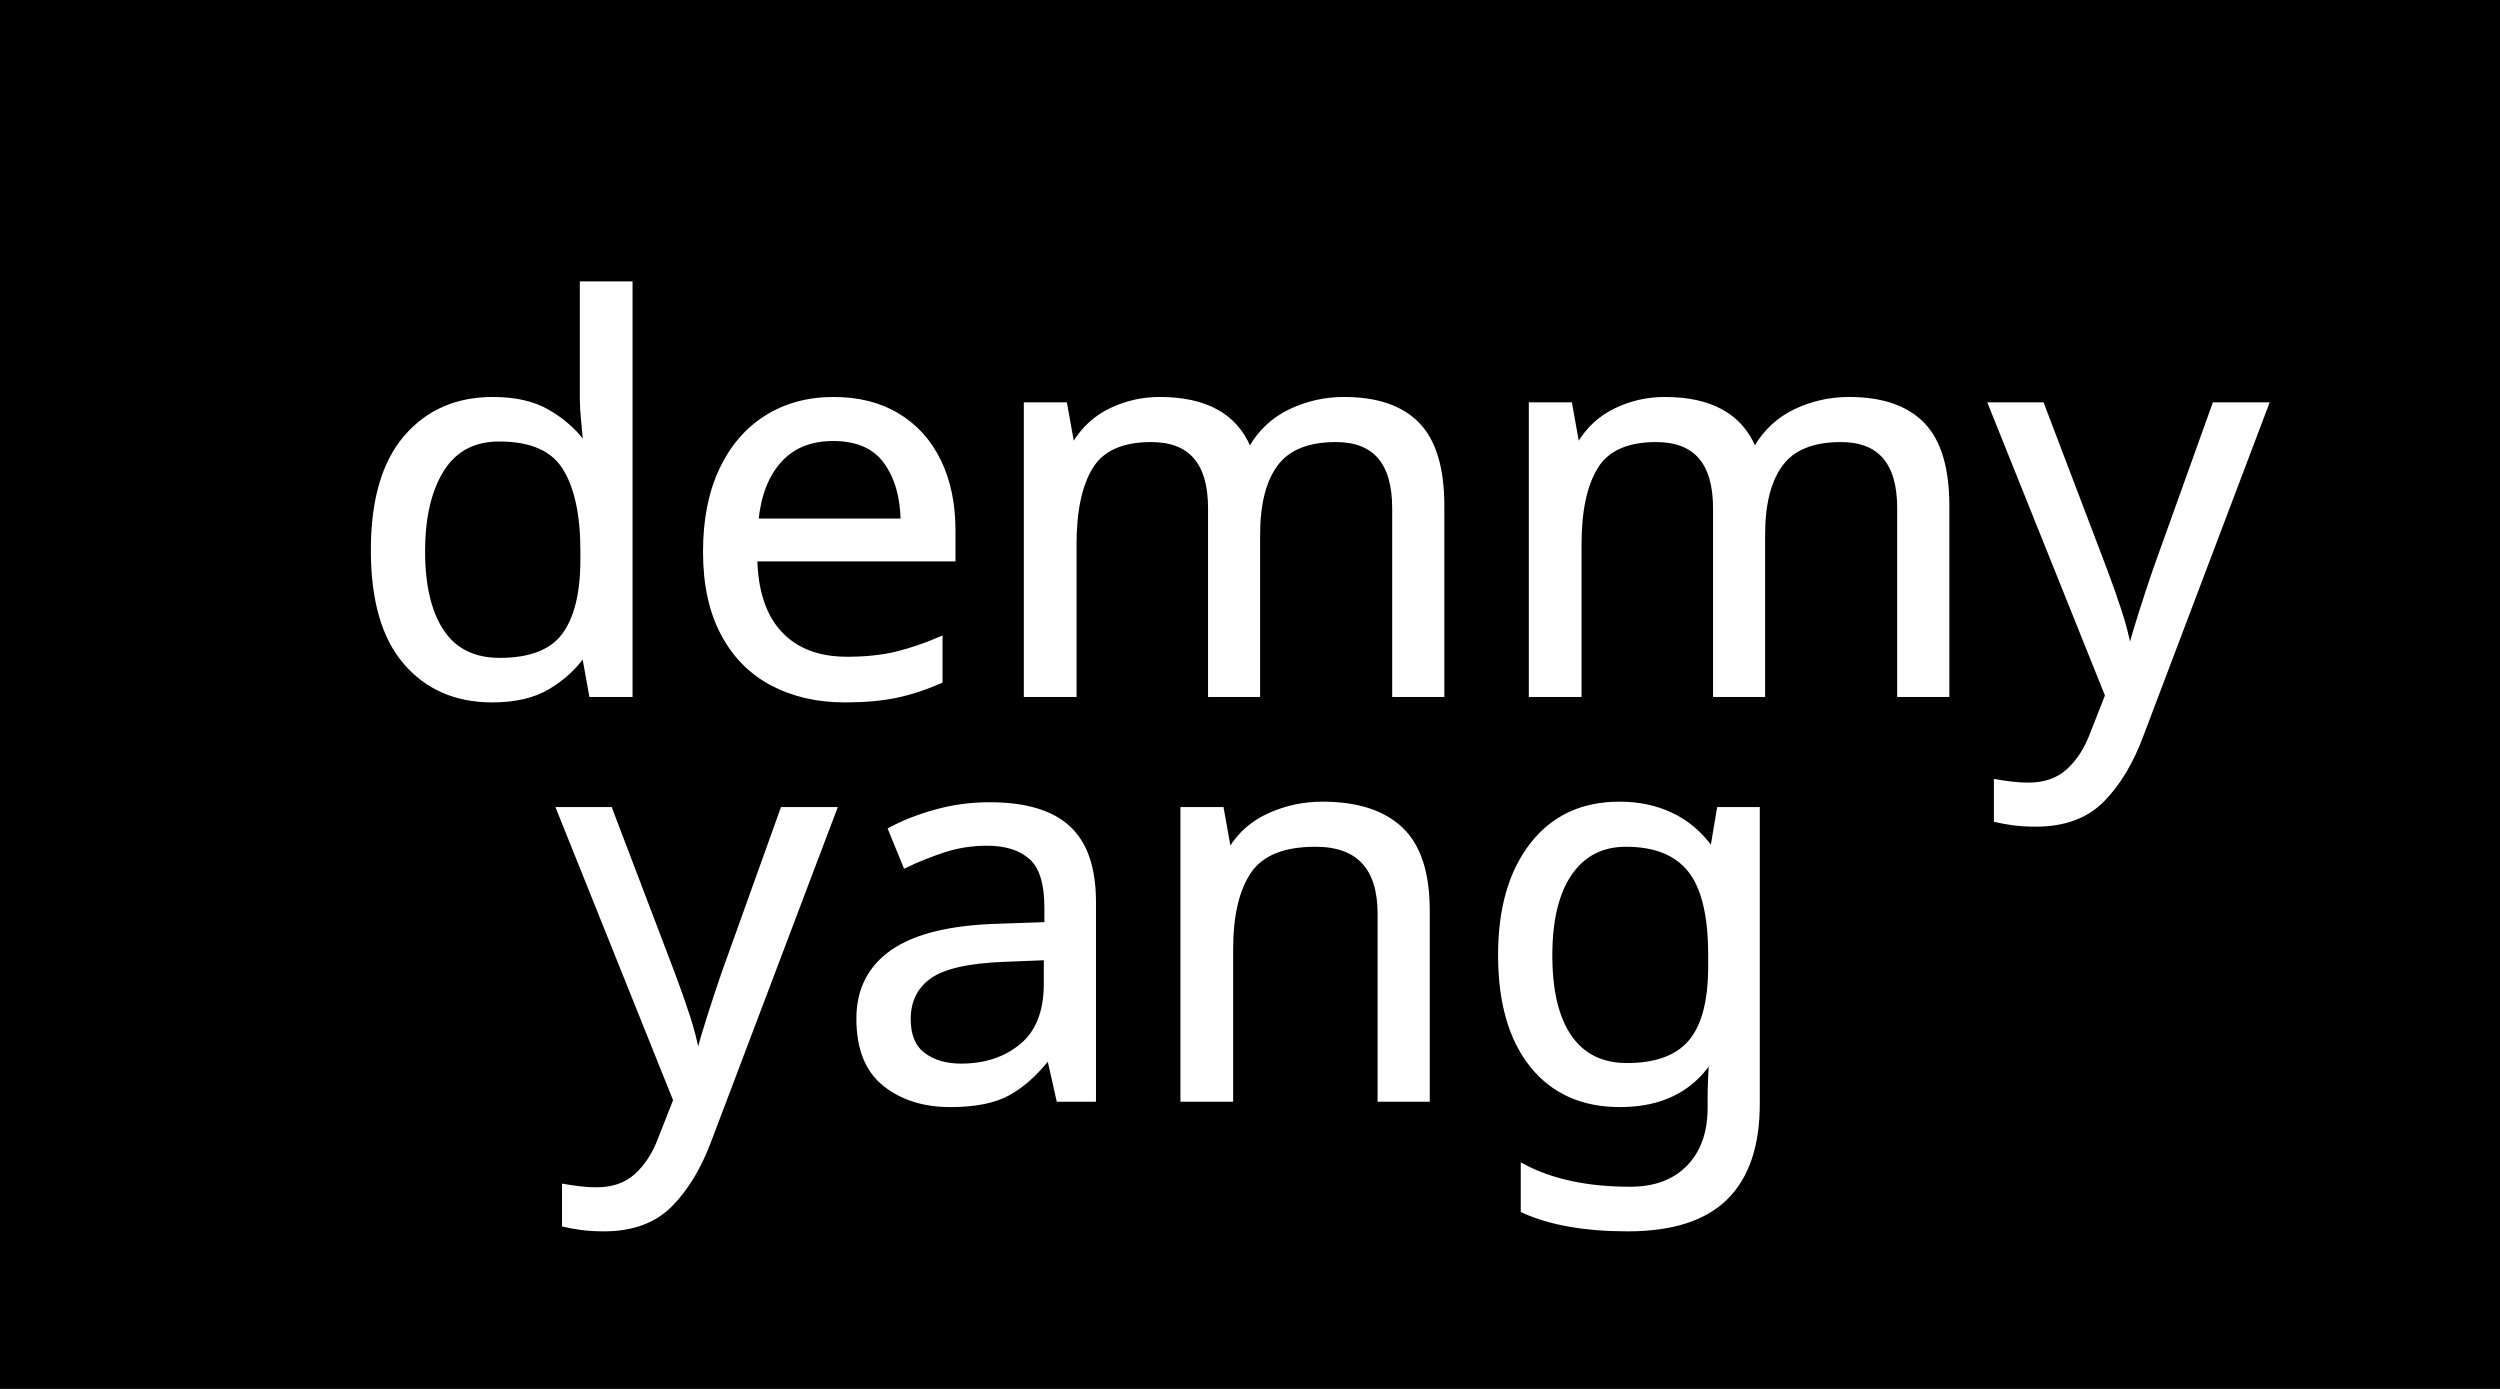
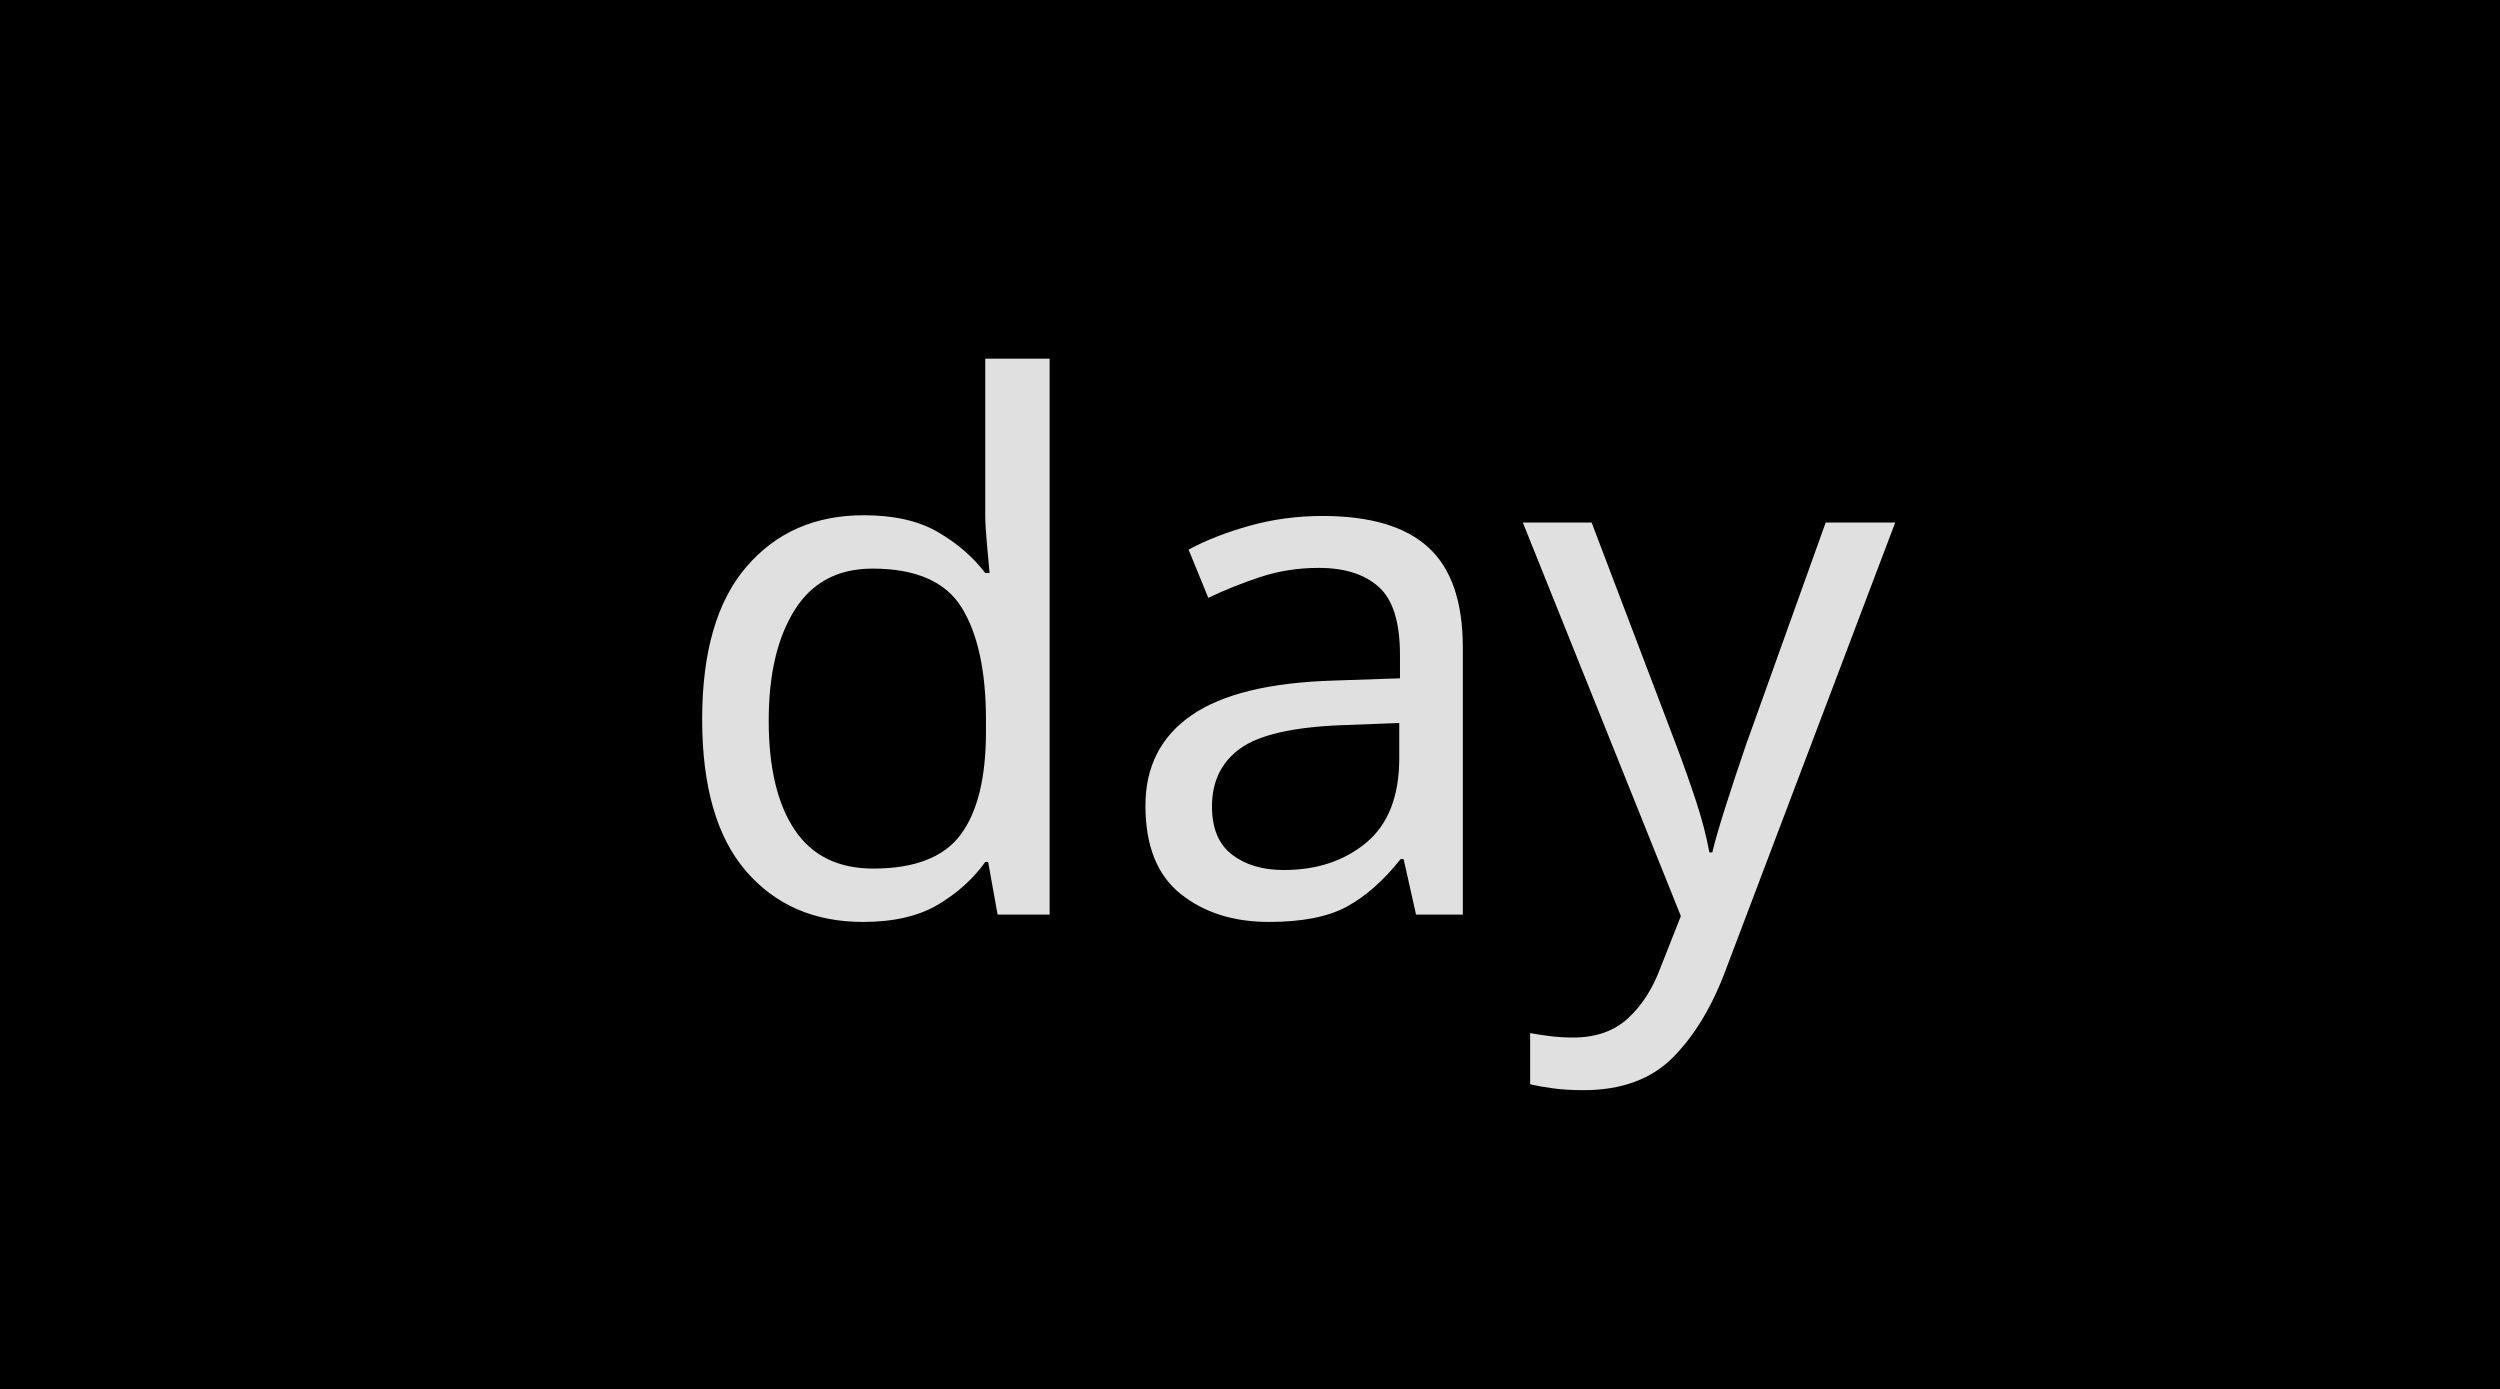
<svg xmlns="http://www.w3.org/2000/svg" version="1.1" id="Layer_1" x="0px" y="0px" viewBox="0 0 486 270" style="enable-background:new 0 0 486 270;" xml:space="preserve">
  <style type="text/css">
- 	.st0{fill:#FFFFFF;stroke:#FFFFFF;}
+ 	.st0{fill:#E0E0E0;}
	.st1{font-family:'CarlBrown';}
- 	.st2{font-size:105px;}
+ 	.st2{font-size:142.201px;}
</style>
-   <rect width="486" height="270" />
-   <text transform="matrix(1 0 0 1 66.812 135)">
-     <tspan x="0" y="0" class="st0 st1 st2">demmy</tspan>
-     <tspan x="41.79" y="78.67" class="st0 st1 st2">yang</tspan>
-   </text>
+   <rect width="486" height="275.4" />
+   <text transform="matrix(1 0 0 1 128.6714 177.8027)" class="st0 st1 st2">day</text>
</svg>
